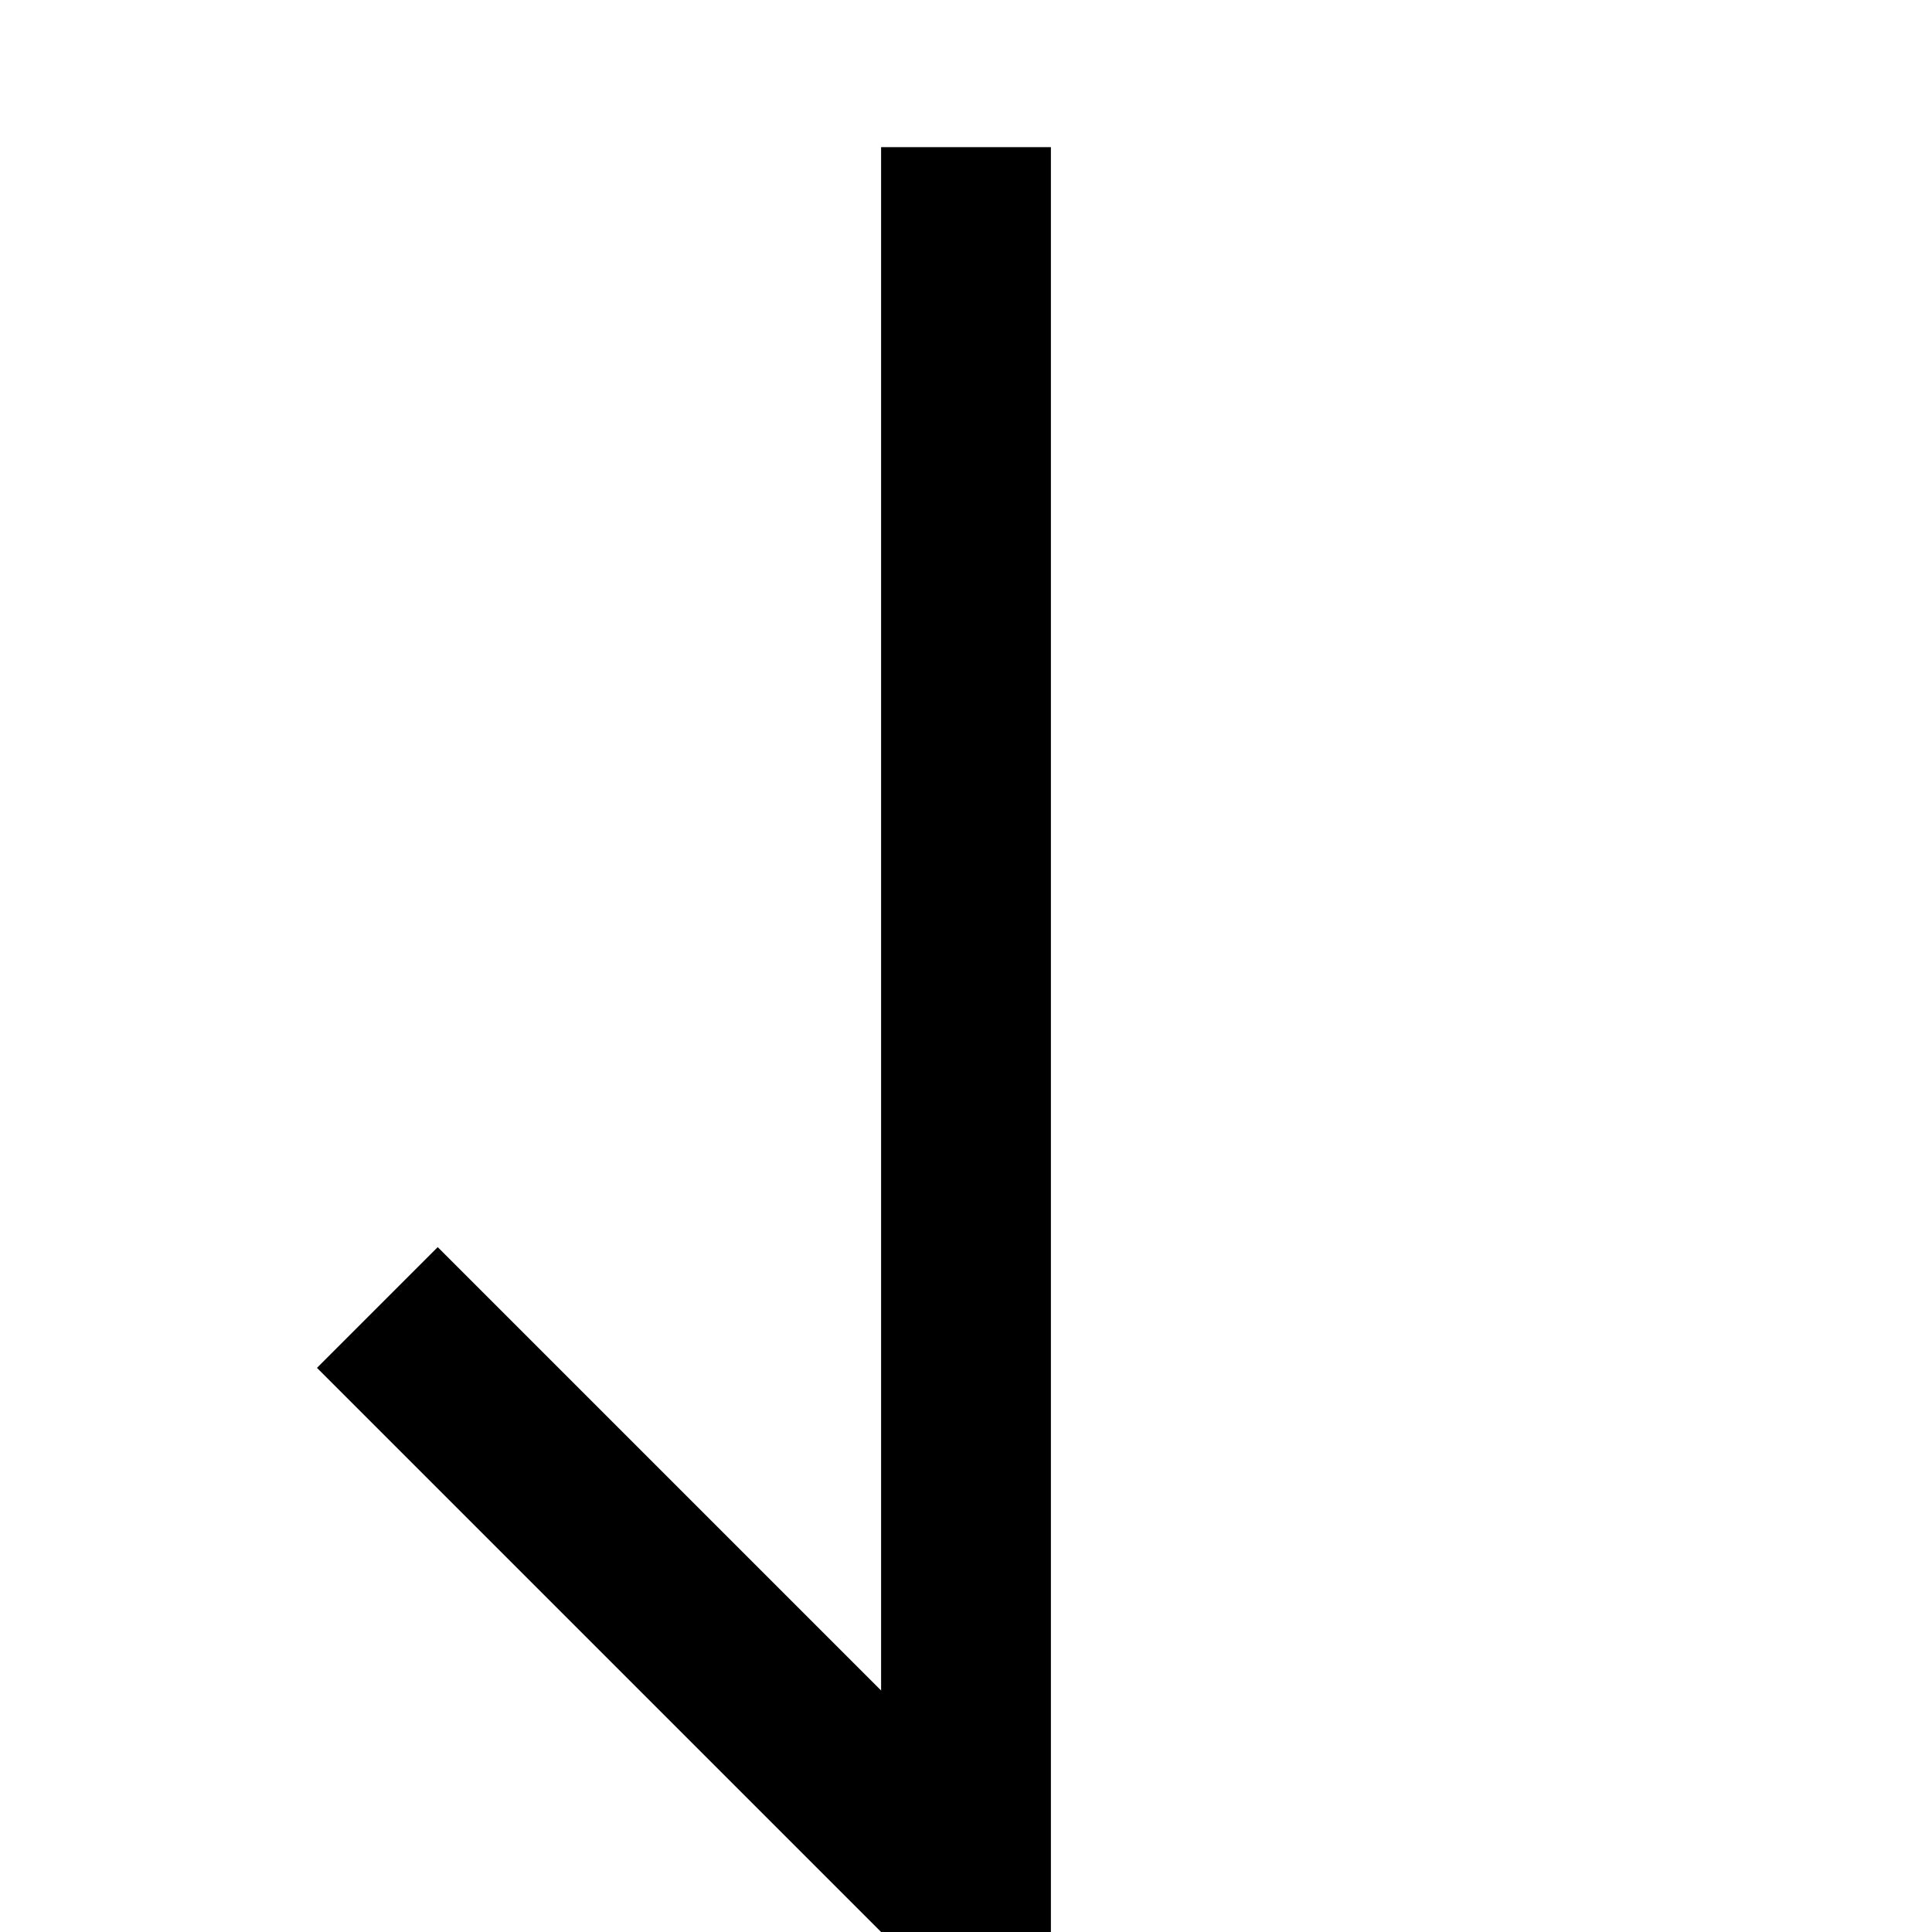
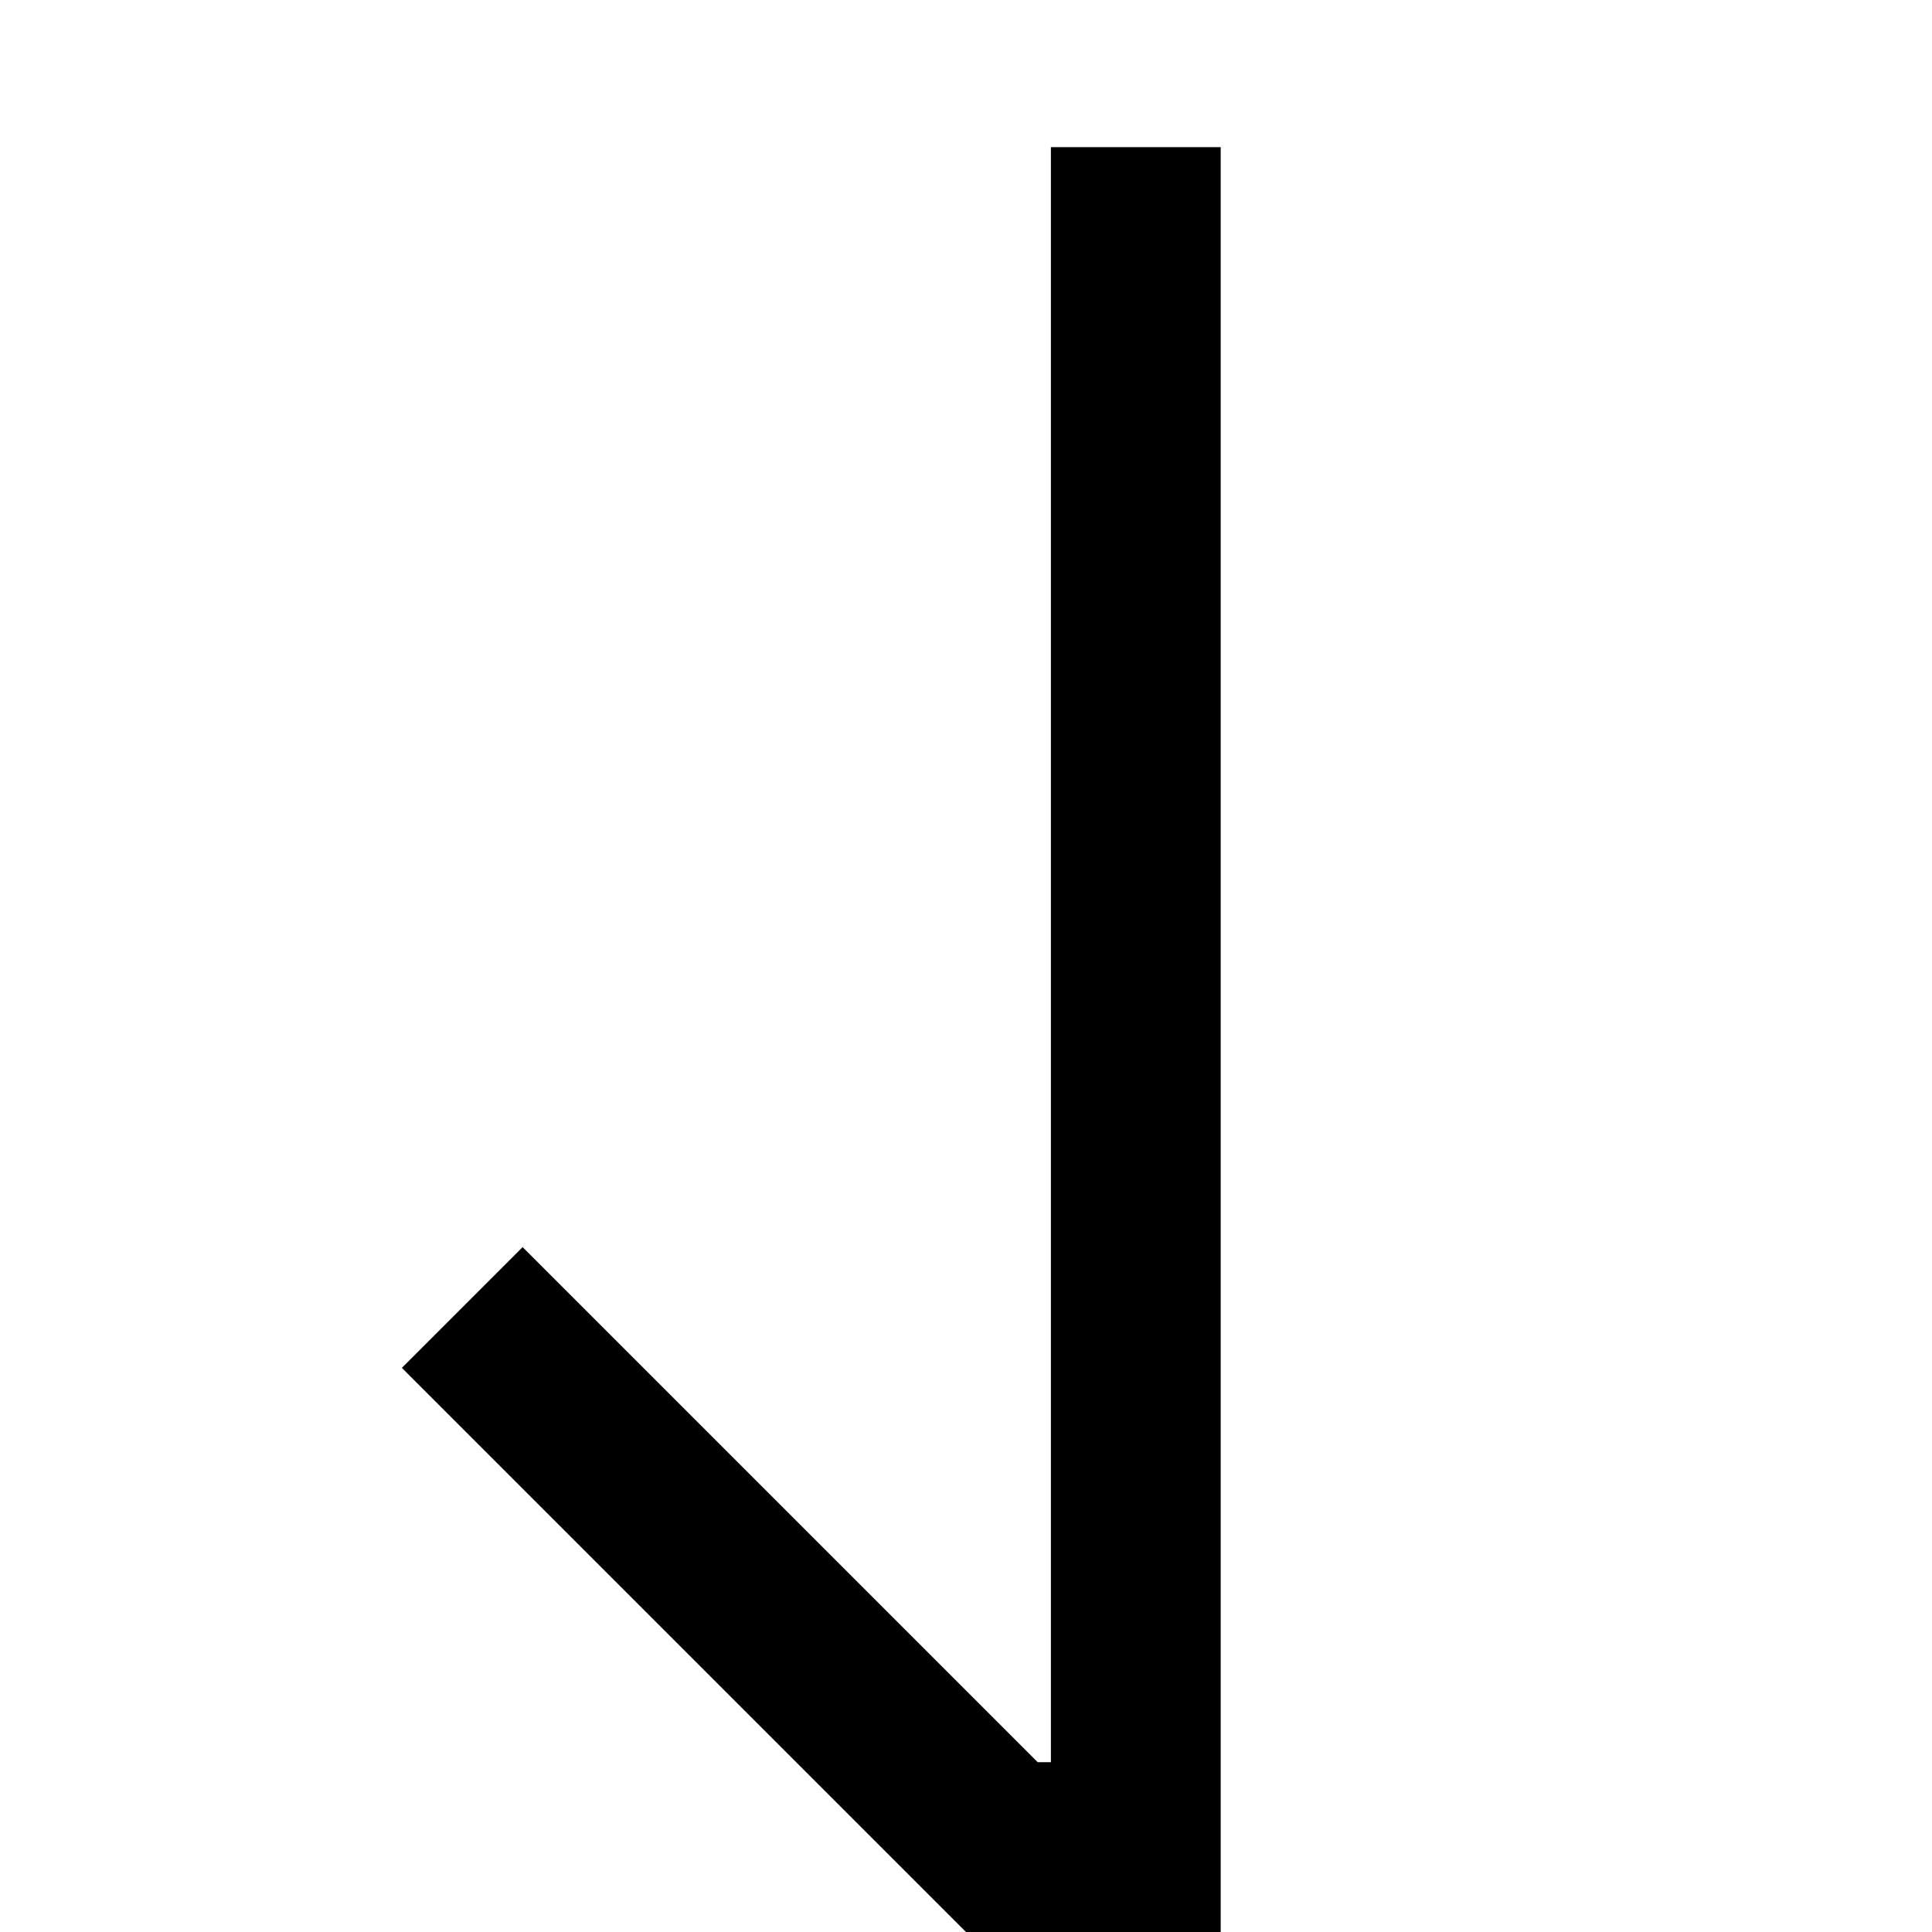
<svg xmlns="http://www.w3.org/2000/svg" width="2048" height="2048">
-   <path id="path1" fill="#000000" stroke="none" d="M 934 156 L 934 1792 L 464 1322 L 336 1450 L 934 2048 L 1114 2048 L 1114 156 Z" />
+   <path id="path1" fill="#000000" stroke="none" d="M 1114 156 L 1114 1868 L 1100 1868 L 554 1322 L 426 1450 L 1024 2048 L 1294 2048 L 1294 156 L 1114 156 Z" />
</svg>
